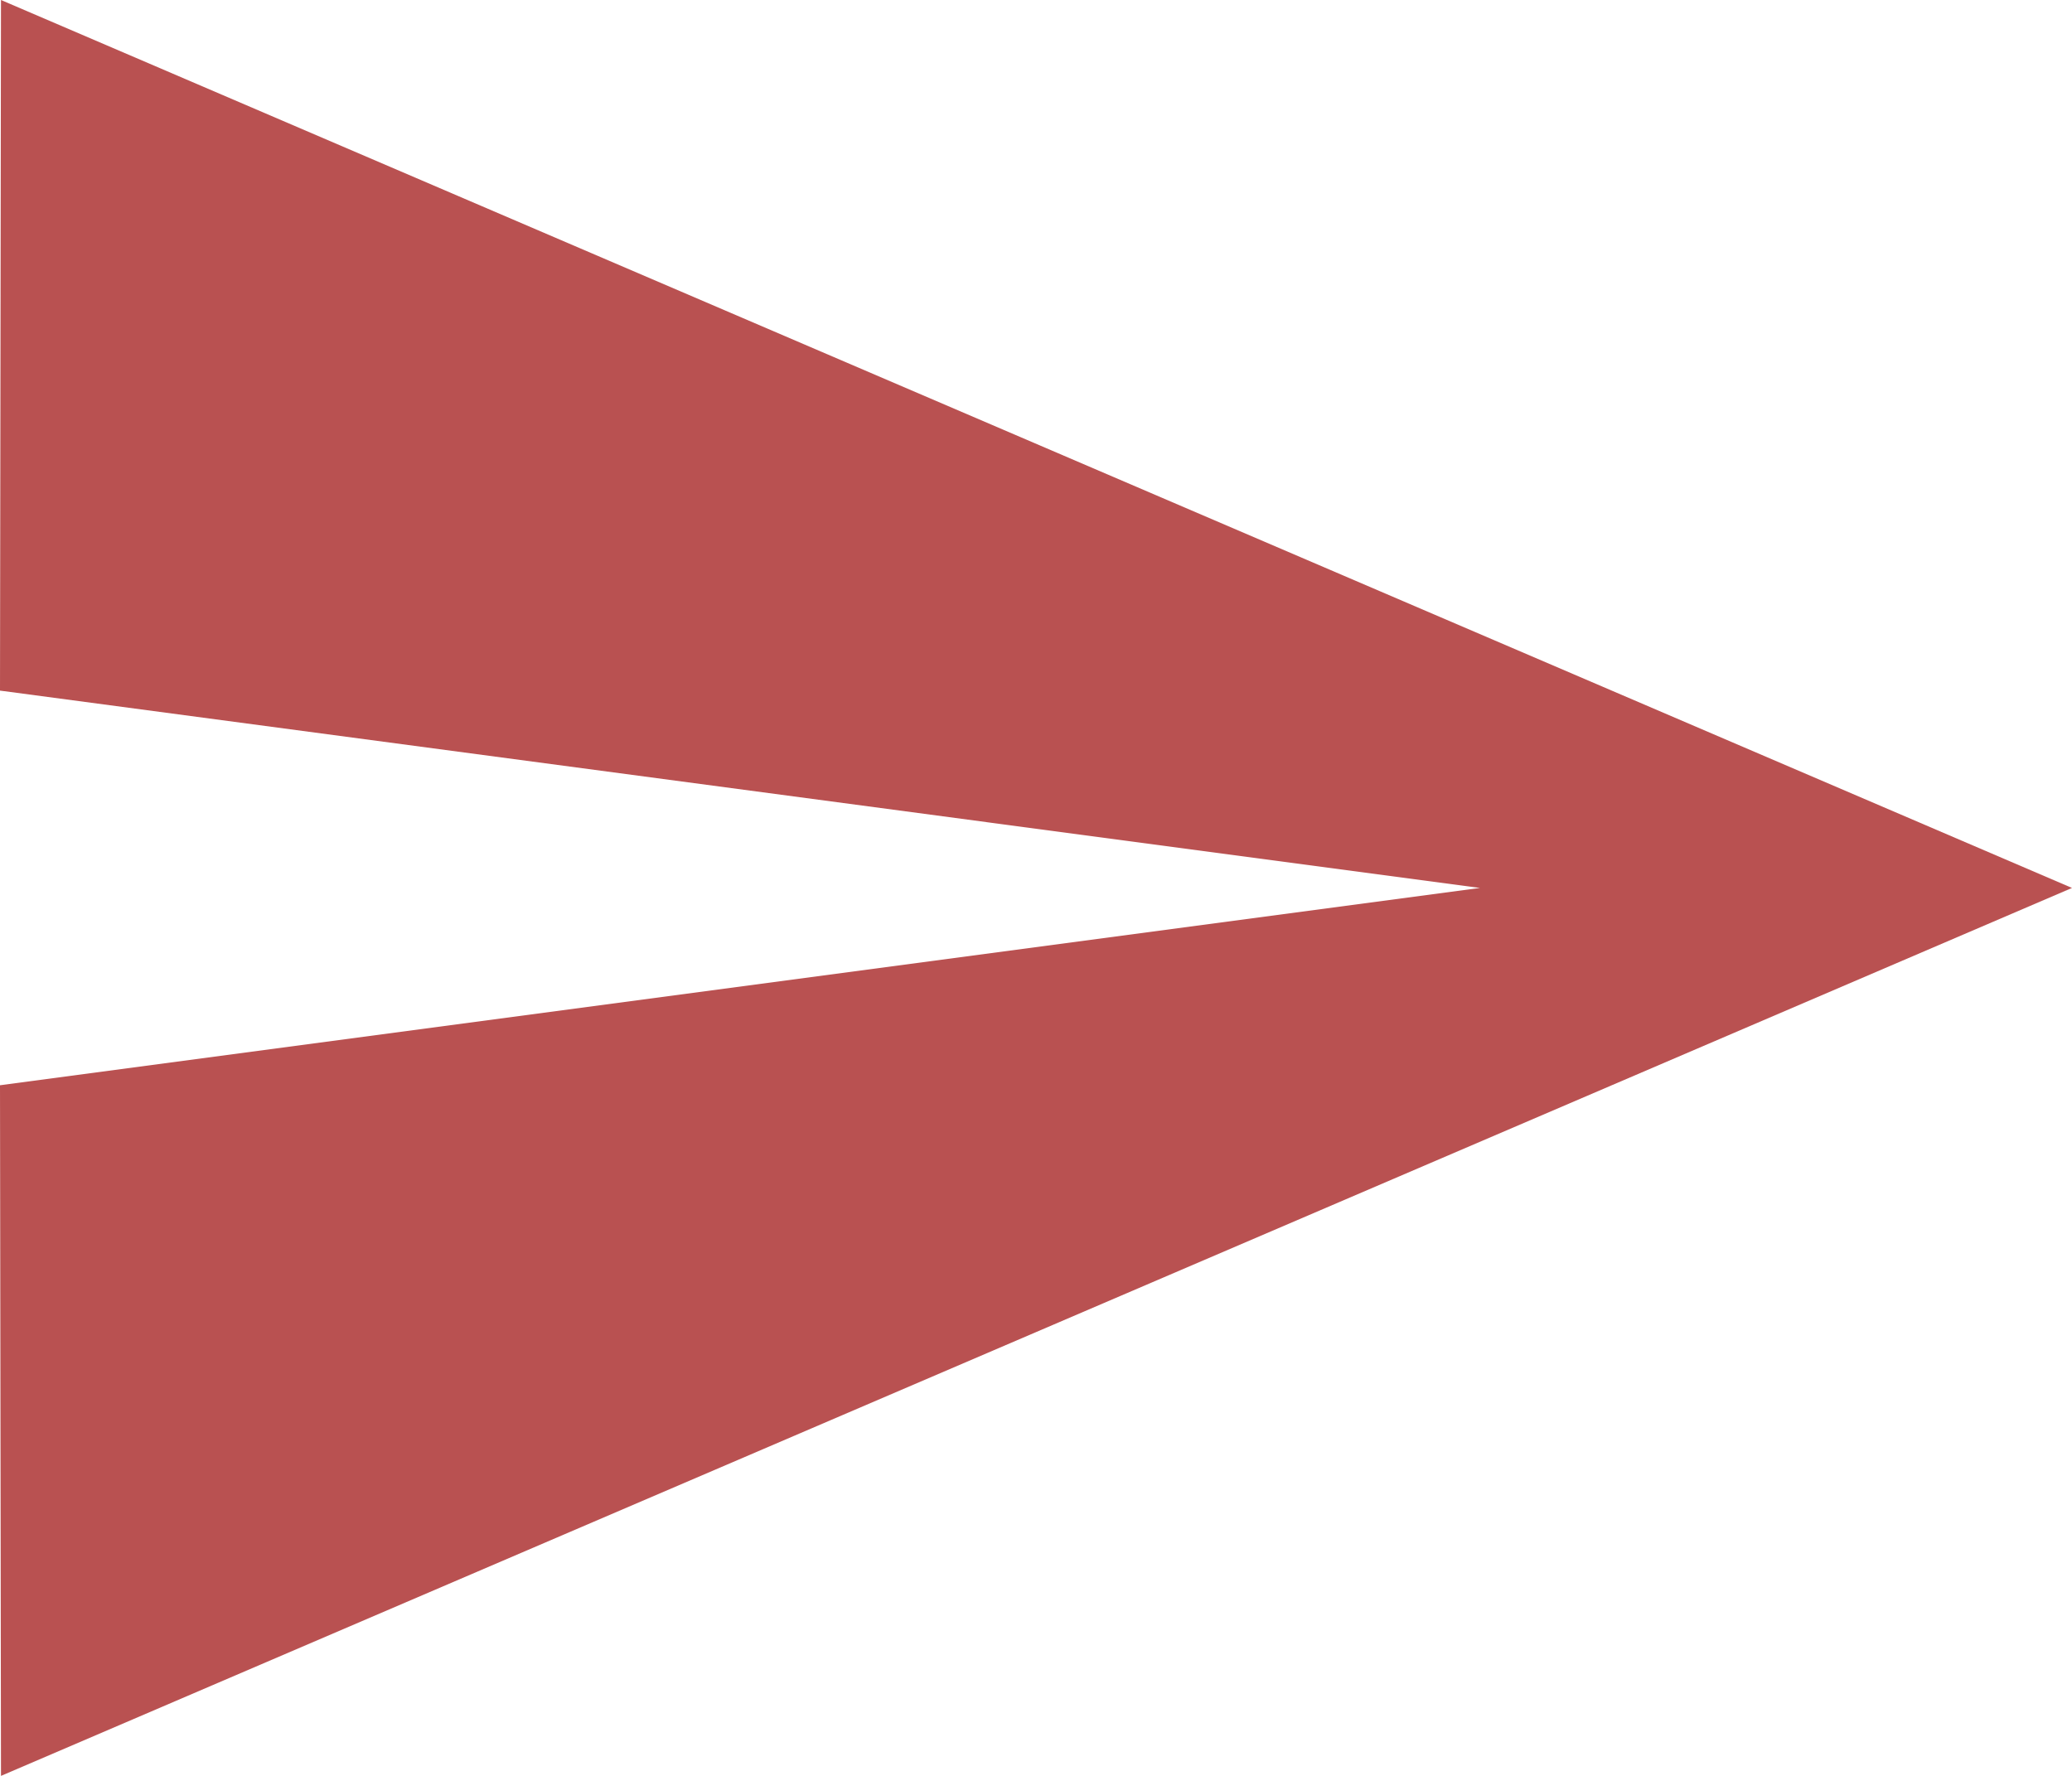
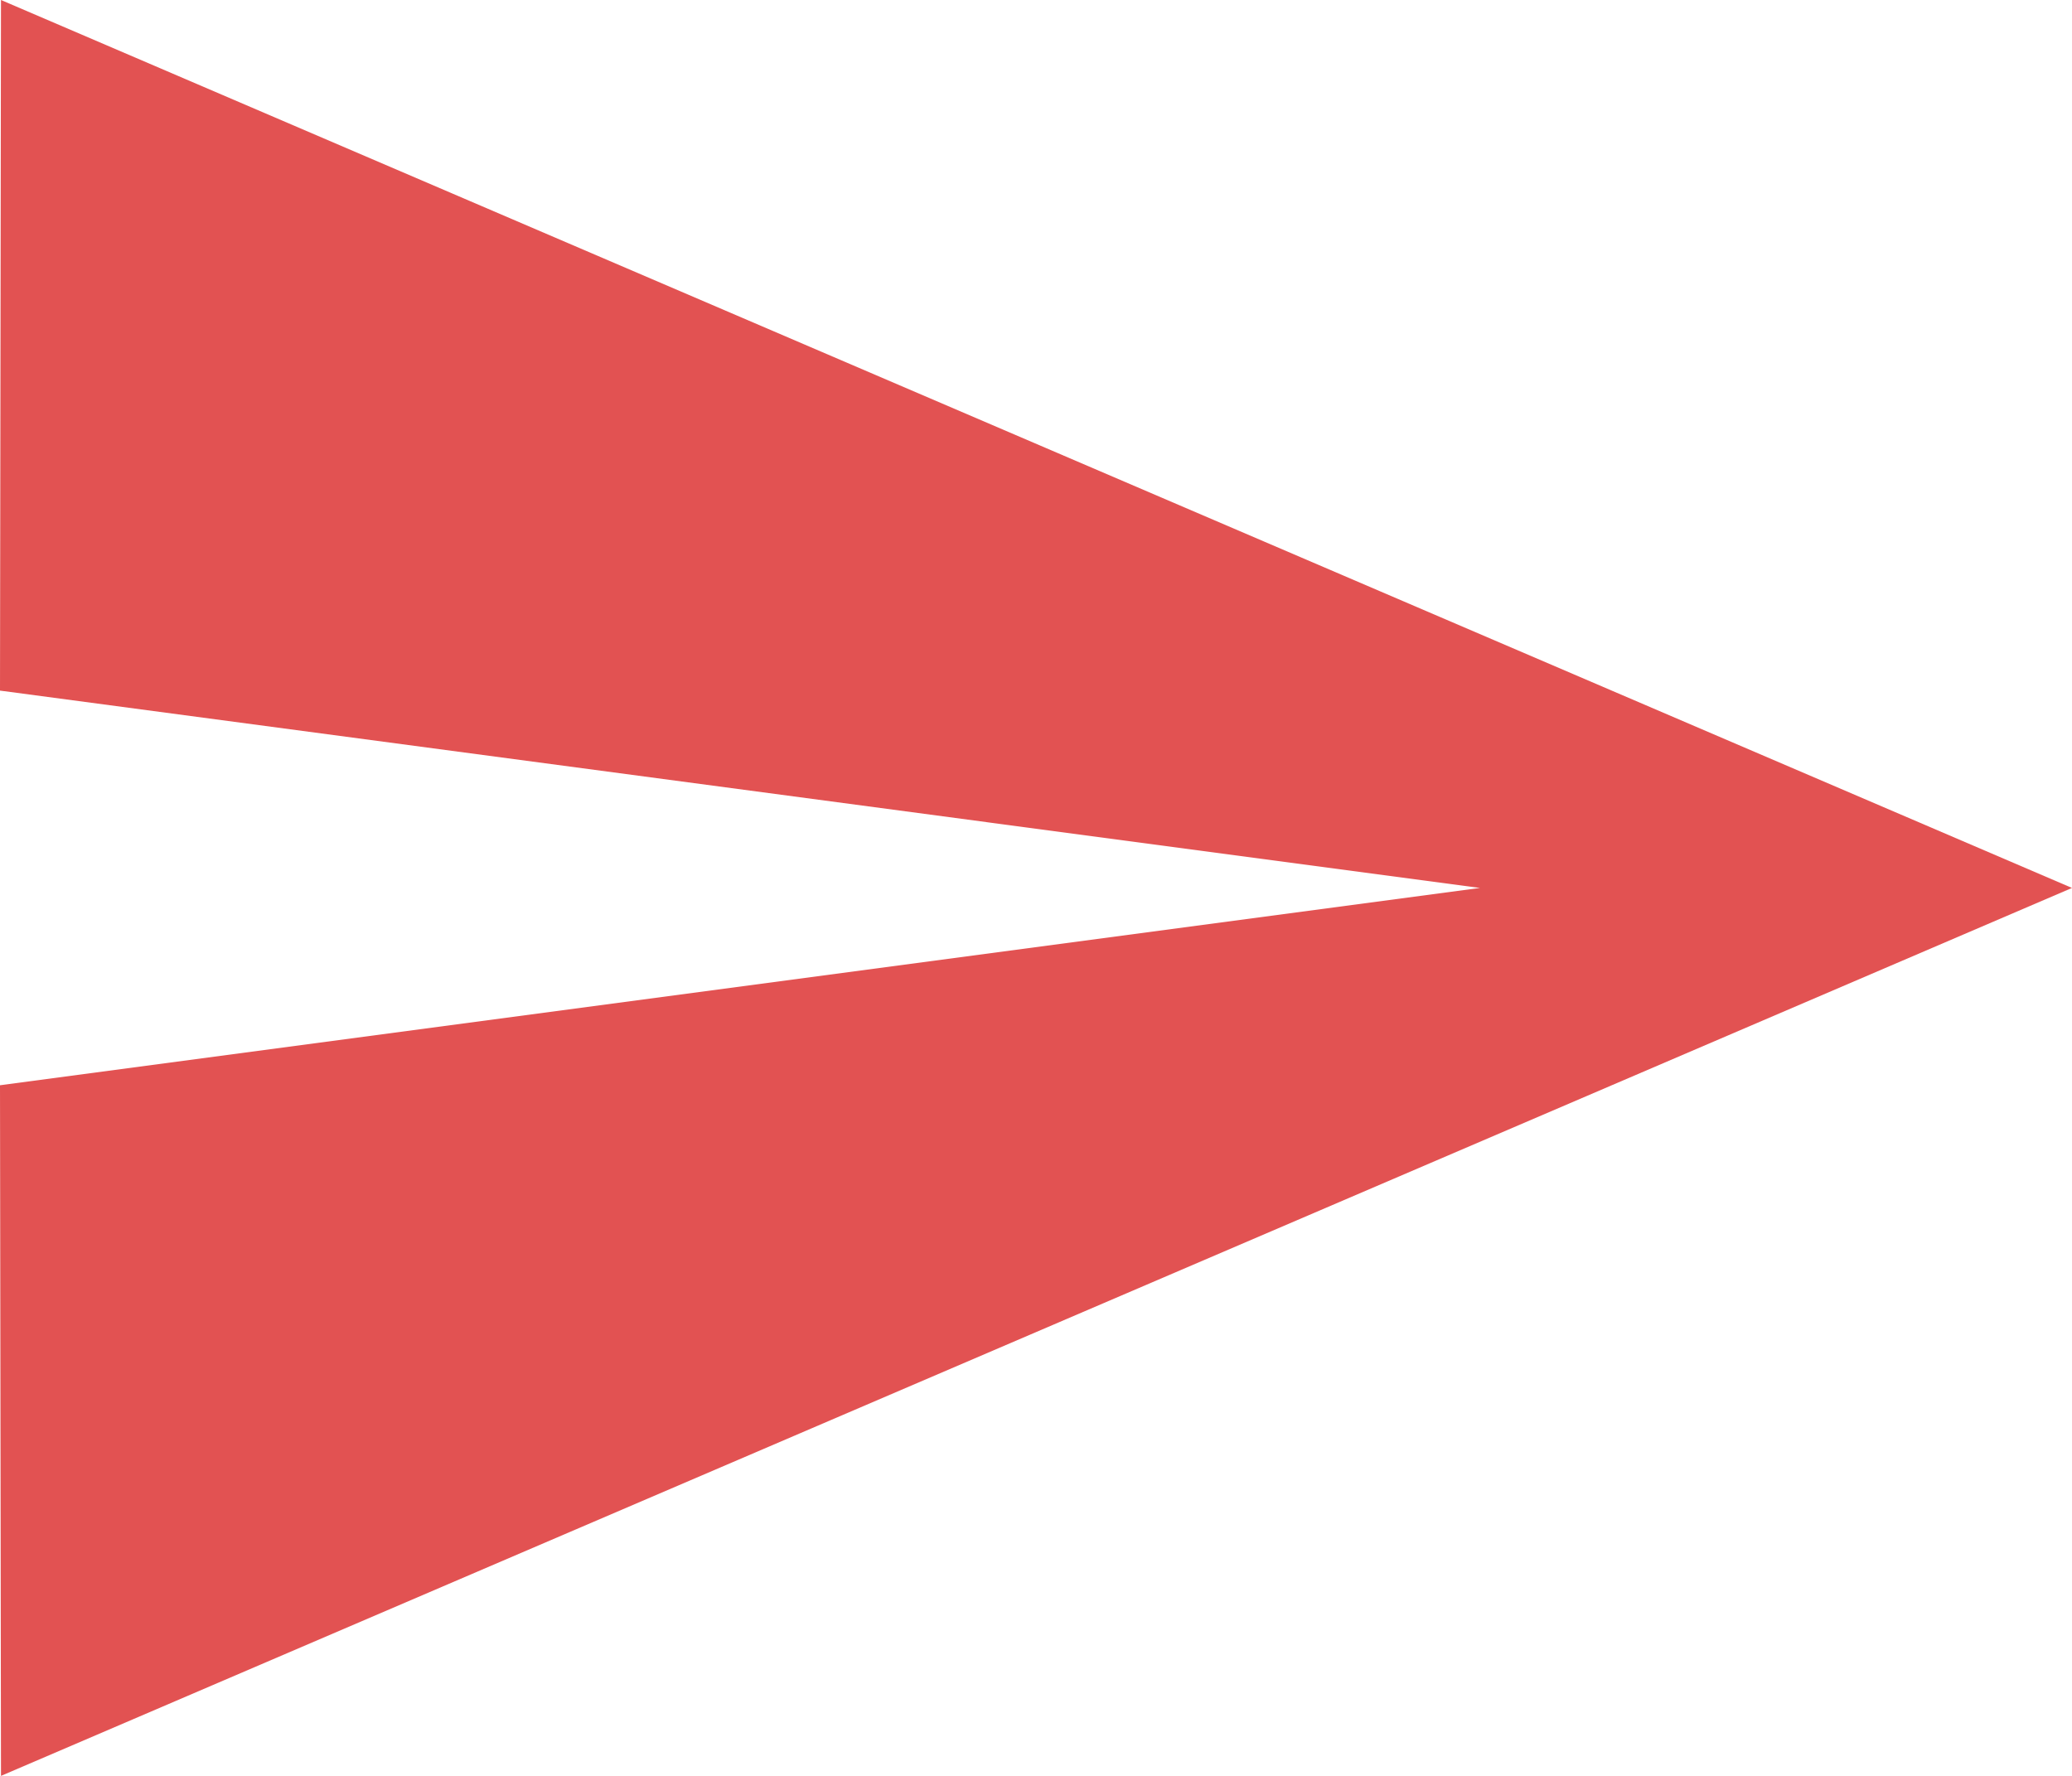
<svg xmlns="http://www.w3.org/2000/svg" width="21px" height="18px" viewBox="0 0 21 18" version="1.1">
  <defs />
  <g id="Page-1" stroke="none" stroke-width="1" fill="none" fill-rule="evenodd">
    <g id="Content" transform="translate(-338, -195)">
      <g id="ic_send" transform="translate(336, 192)">
        <g id="Icon-24px">
-           <polygon id="Shape" fill="#b95151" points="2.01 21 23 12 2.01 3 2 10 17 12 2 14" />
+           <polygon id="Shape" fill="#e25252" points="2.01 21 23 12 2.01 3 2 10 17 12 2 14" />
          <polygon id="Shape" points="0 0 24 0 24 24 0 24" />
        </g>
      </g>
    </g>
  </g>
</svg>
